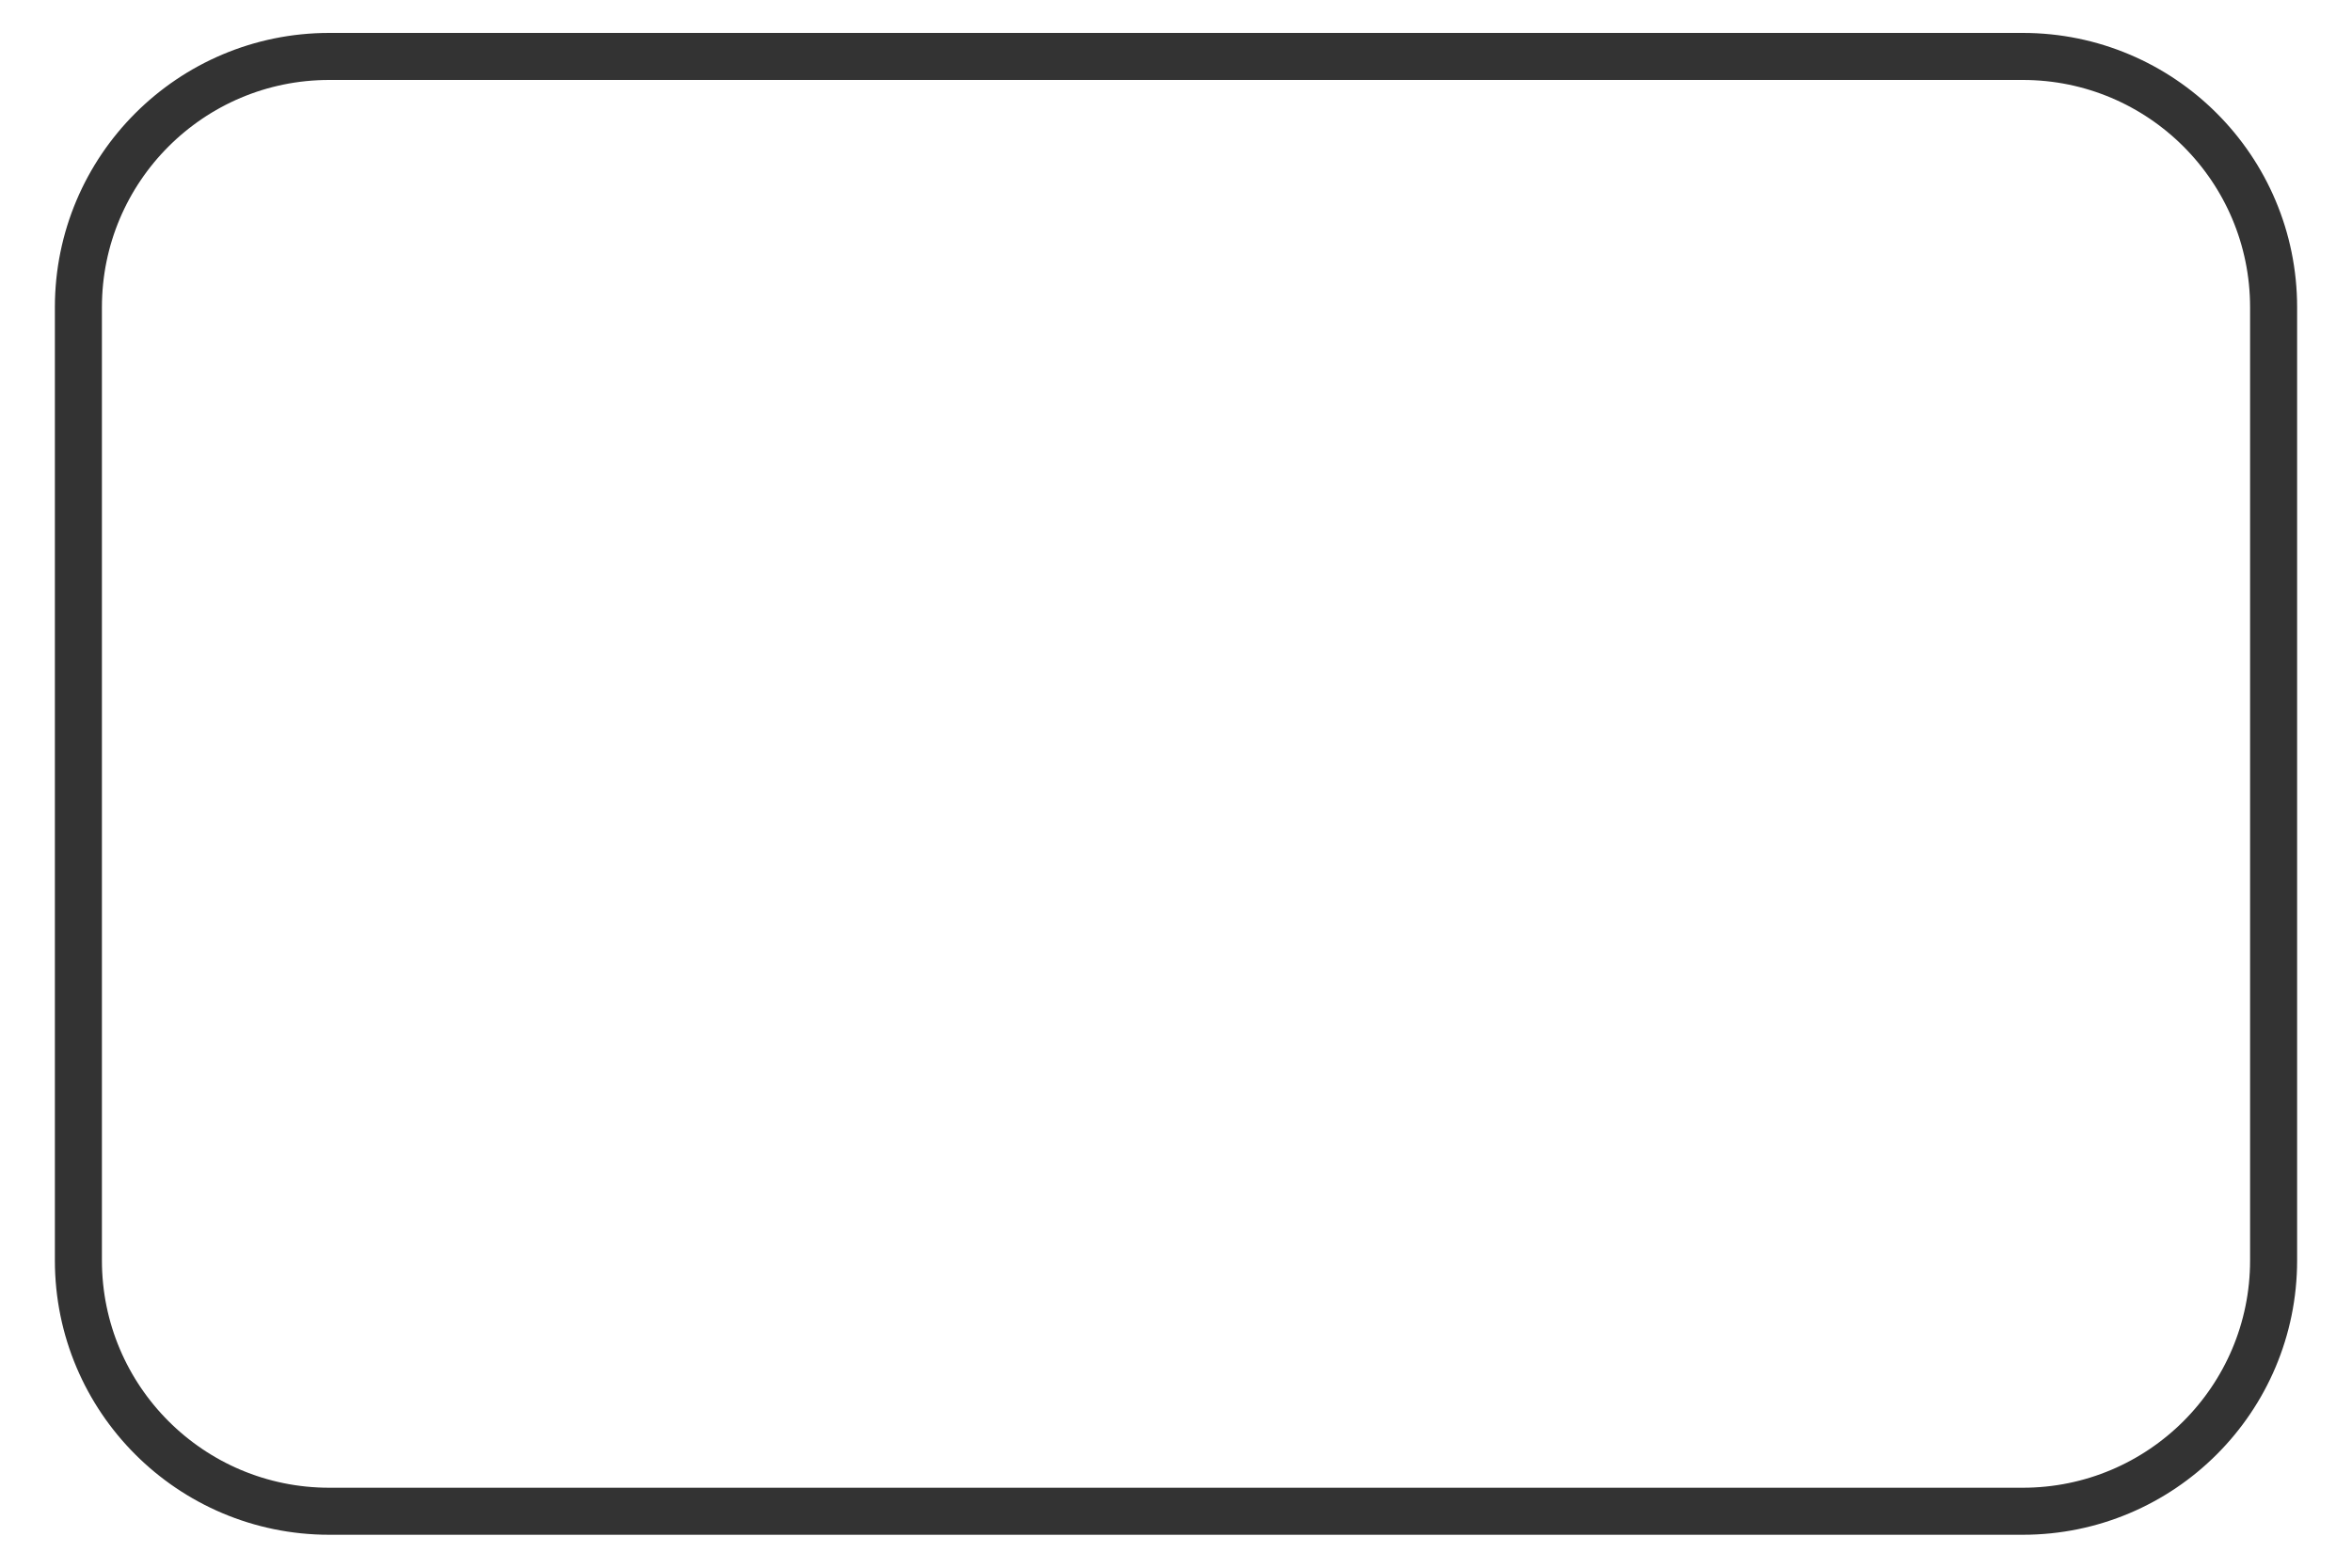
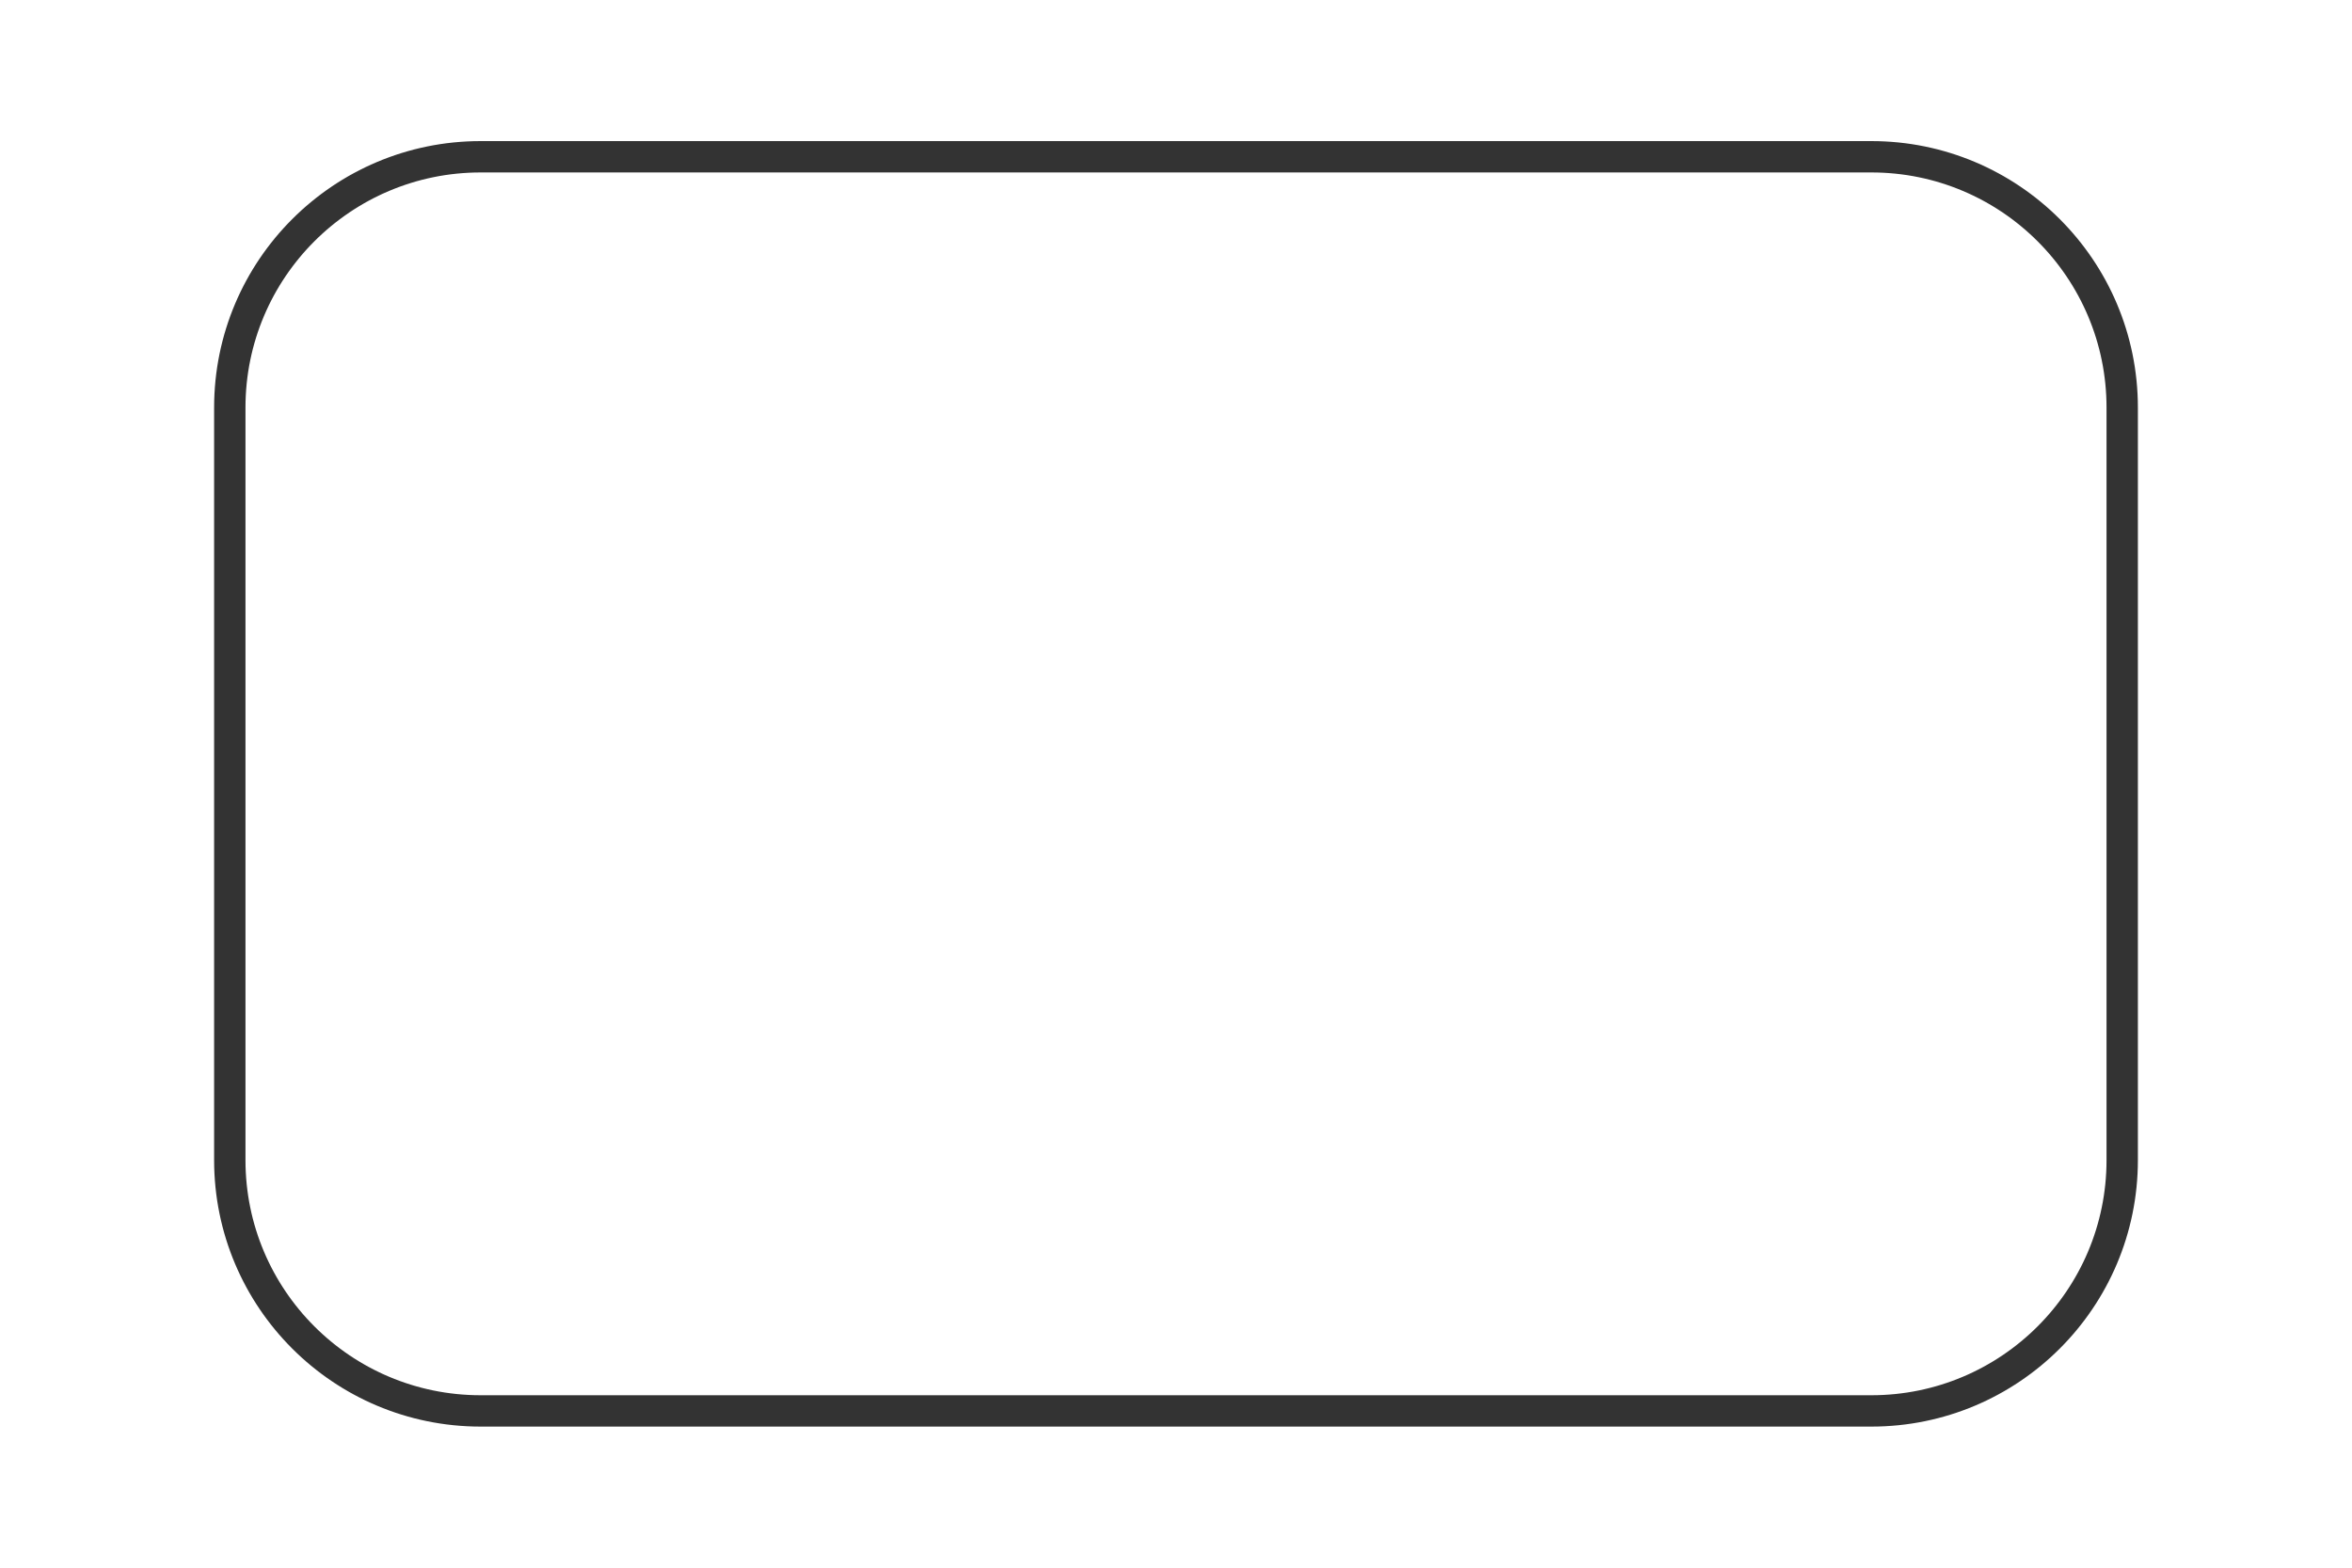
<svg xmlns="http://www.w3.org/2000/svg" width="750px" height="500px" viewBox="0 0 750 500" version="1.1">
  <description>Created with Sketch (http://www.bohemiancoding.com/sketch)</description>
  <defs />
  <g id="Maps" stroke="none" stroke-width="1" fill="none" fill-rule="evenodd">
-     <g id="simpleRound" stroke="#333333" stroke-width="15">
-       <rect id="Rectangle-2" x="25" y="18" width="700" height="464" rx="80" />
+     <g id="simpleRound" stroke="#333333" stroke-width="10">
+       <rect id="Rectangle-2" x="73.276" y="50" width="603.448" height="400" rx="80" />
    </g>
  </g>
</svg>
